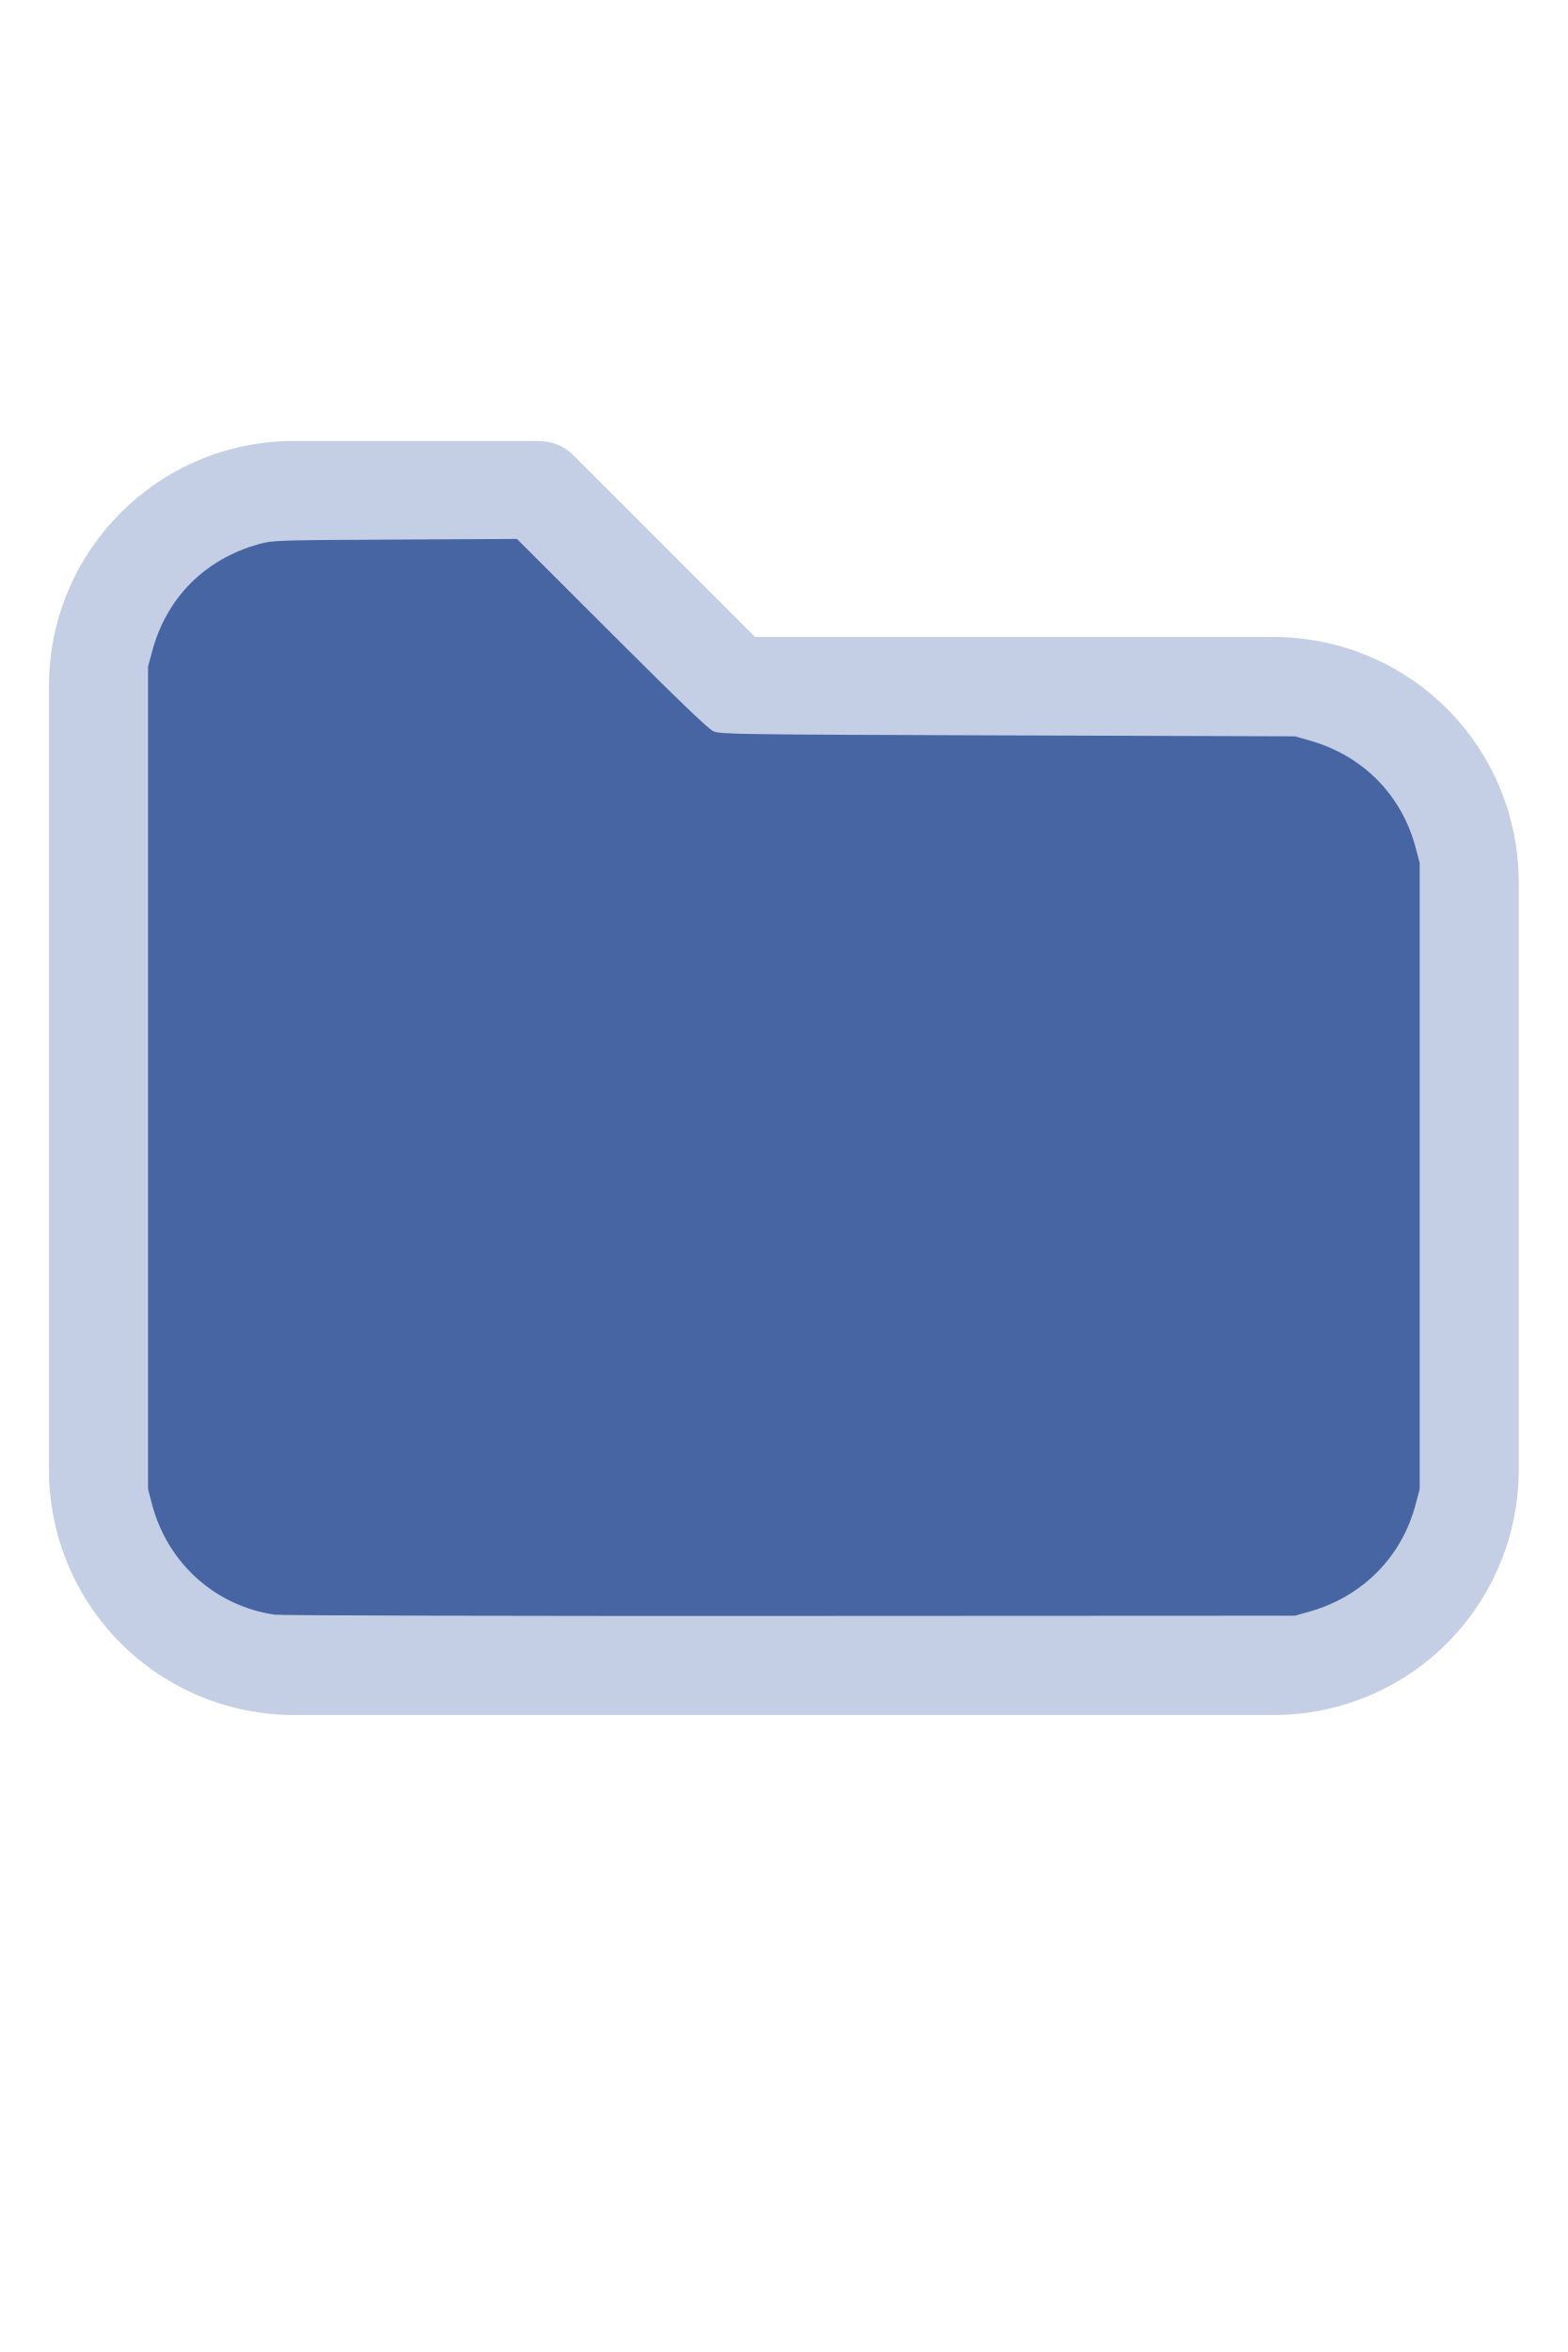
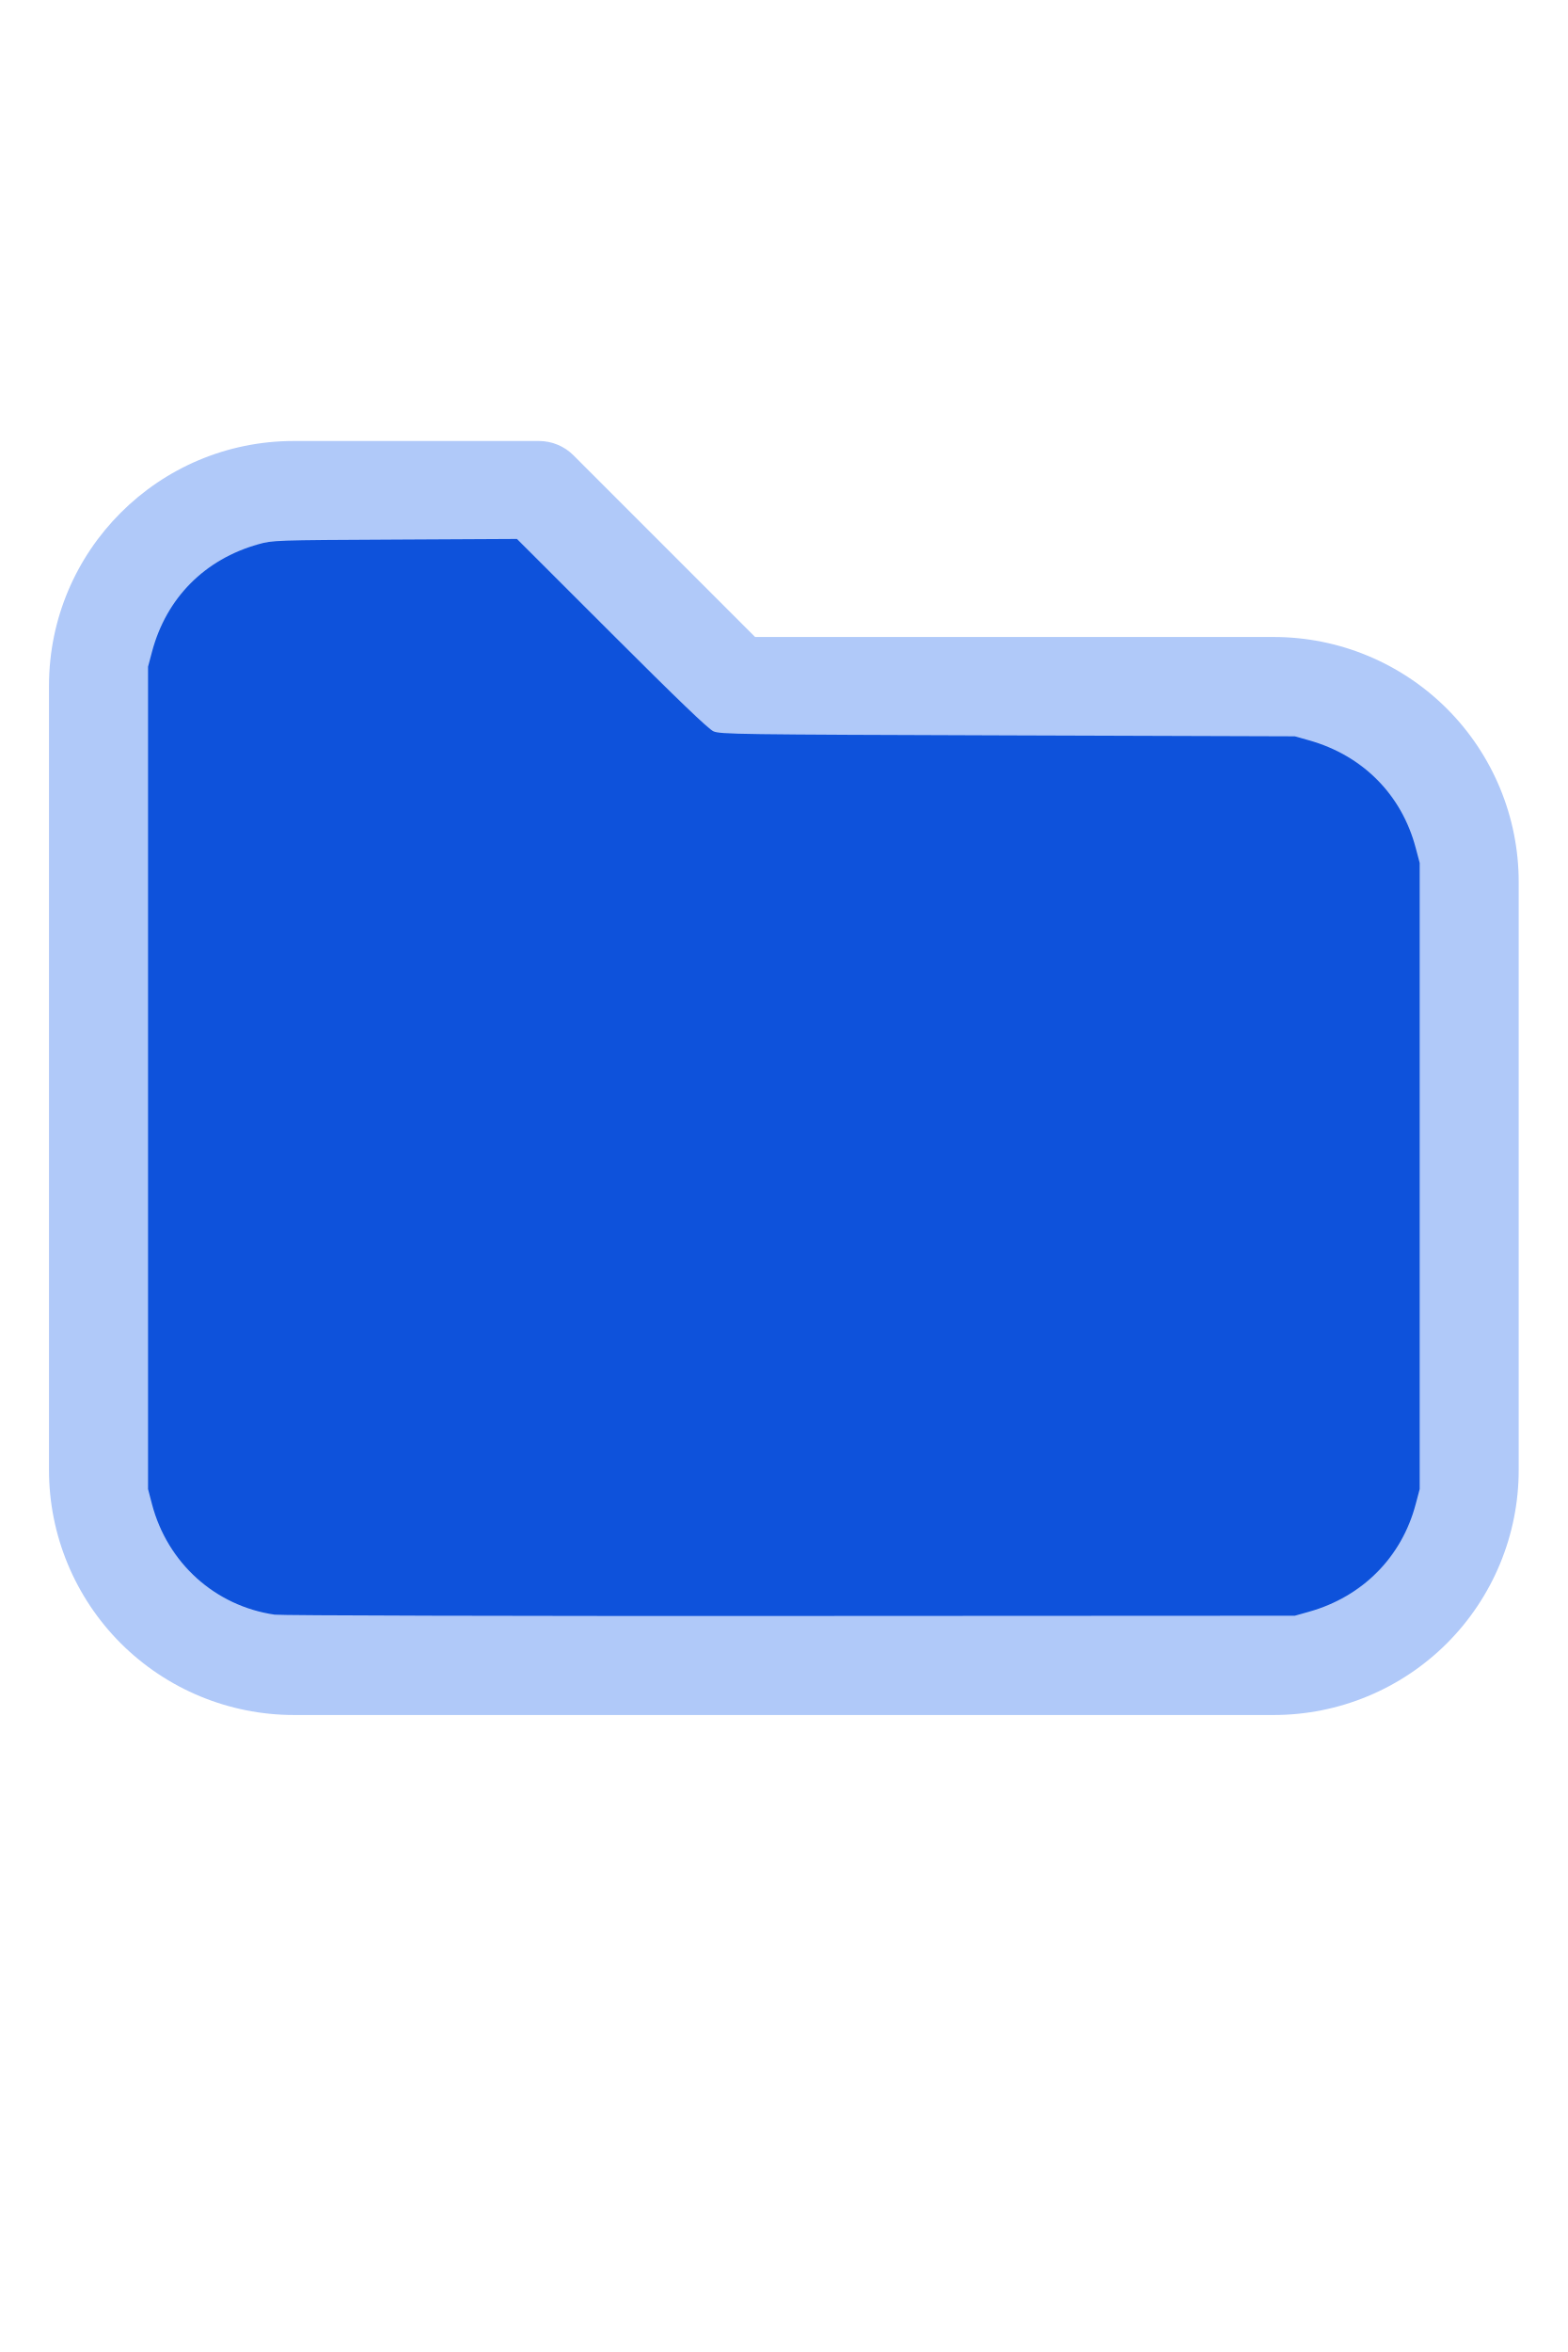
<svg xmlns="http://www.w3.org/2000/svg" version="1.1" width="16" height="24" viewBox="0 0 32 32" xml:space="preserve">
-   <g style="fill:#C4CFE5;">
+   <g style="fill:#B0C9F9;">
    <path d="M1,5.998l-0,16.002c-0,1.326 0.527,2.598 1.464,3.536c0.938,0.937 2.21,1.464 3.536,1.464c5.322,0 14.678,-0 20,0c1.326,0 2.598,-0.527 3.536,-1.464c0.937,-0.938 1.464,-2.21 1.464,-3.536c0,-3.486 0,-8.514 0,-12c0,-1.326 -0.527,-2.598 -1.464,-3.536c-0.938,-0.937 -2.21,-1.464 -3.536,-1.464c-0,0 -10.586,0 -10.586,0c0,-0 -3.707,-3.707 -3.707,-3.707c-0.187,-0.188 -0.442,-0.293 -0.707,-0.293l-5.002,0c-2.76,0 -4.998,2.238 -4.998,4.998Zm2,-0l-0,16.002c-0,0.796 0.316,1.559 0.879,2.121c0.562,0.563 1.325,0.879 2.121,0.879l20,0c0.796,0 1.559,-0.316 2.121,-0.879c0.563,-0.562 0.879,-1.325 0.879,-2.121c0,-3.486 0,-8.514 0,-12c0,-0.796 -0.316,-1.559 -0.879,-2.121c-0.562,-0.563 -1.325,-0.879 -2.121,-0.879c-7.738,0 -11,0 -11,0c-0.265,0 -0.52,-0.105 -0.707,-0.293c-0,0 -3.707,-3.707 -3.707,-3.707c-0,0 -4.588,0 -4.588,0c-1.656,0 -2.998,1.342 -2.998,2.998Z" />
  </g>
-   <g style="fill:#4665A2;stroke-width:0;">
+   <g style="fill:#0E52DB;stroke-width:0;">
    <path d="M 5.606,24.952 C 4.392,24.775 3.42,23.9 3.103,22.699 L 3.022,22.389 V 13.998 5.606 L 3.104,5.298 C 3.396,4.203 4.18,3.412 5.279,3.106 5.565,3.026 5.615,3.024 8.061,3.012 l 2.491,-0.013 1.932,1.93 c 1.344,1.343 1.976,1.95 2.078,1.995 0.137,0.062 0.474,0.066 6.007,0.084 l 5.861,0.019 0.291,0.082 c 1.095,0.308 1.89,1.109 2.176,2.193 l 0.082,0.309 V 16 22.389 l -0.082,0.309 c -0.284,1.079 -1.086,1.888 -2.176,2.194 l -0.291,0.082 -10.303,0.005 c -5.7,0.003 -10.4,-0.009 -10.521,-0.027 z" />
  </g>
</svg>
